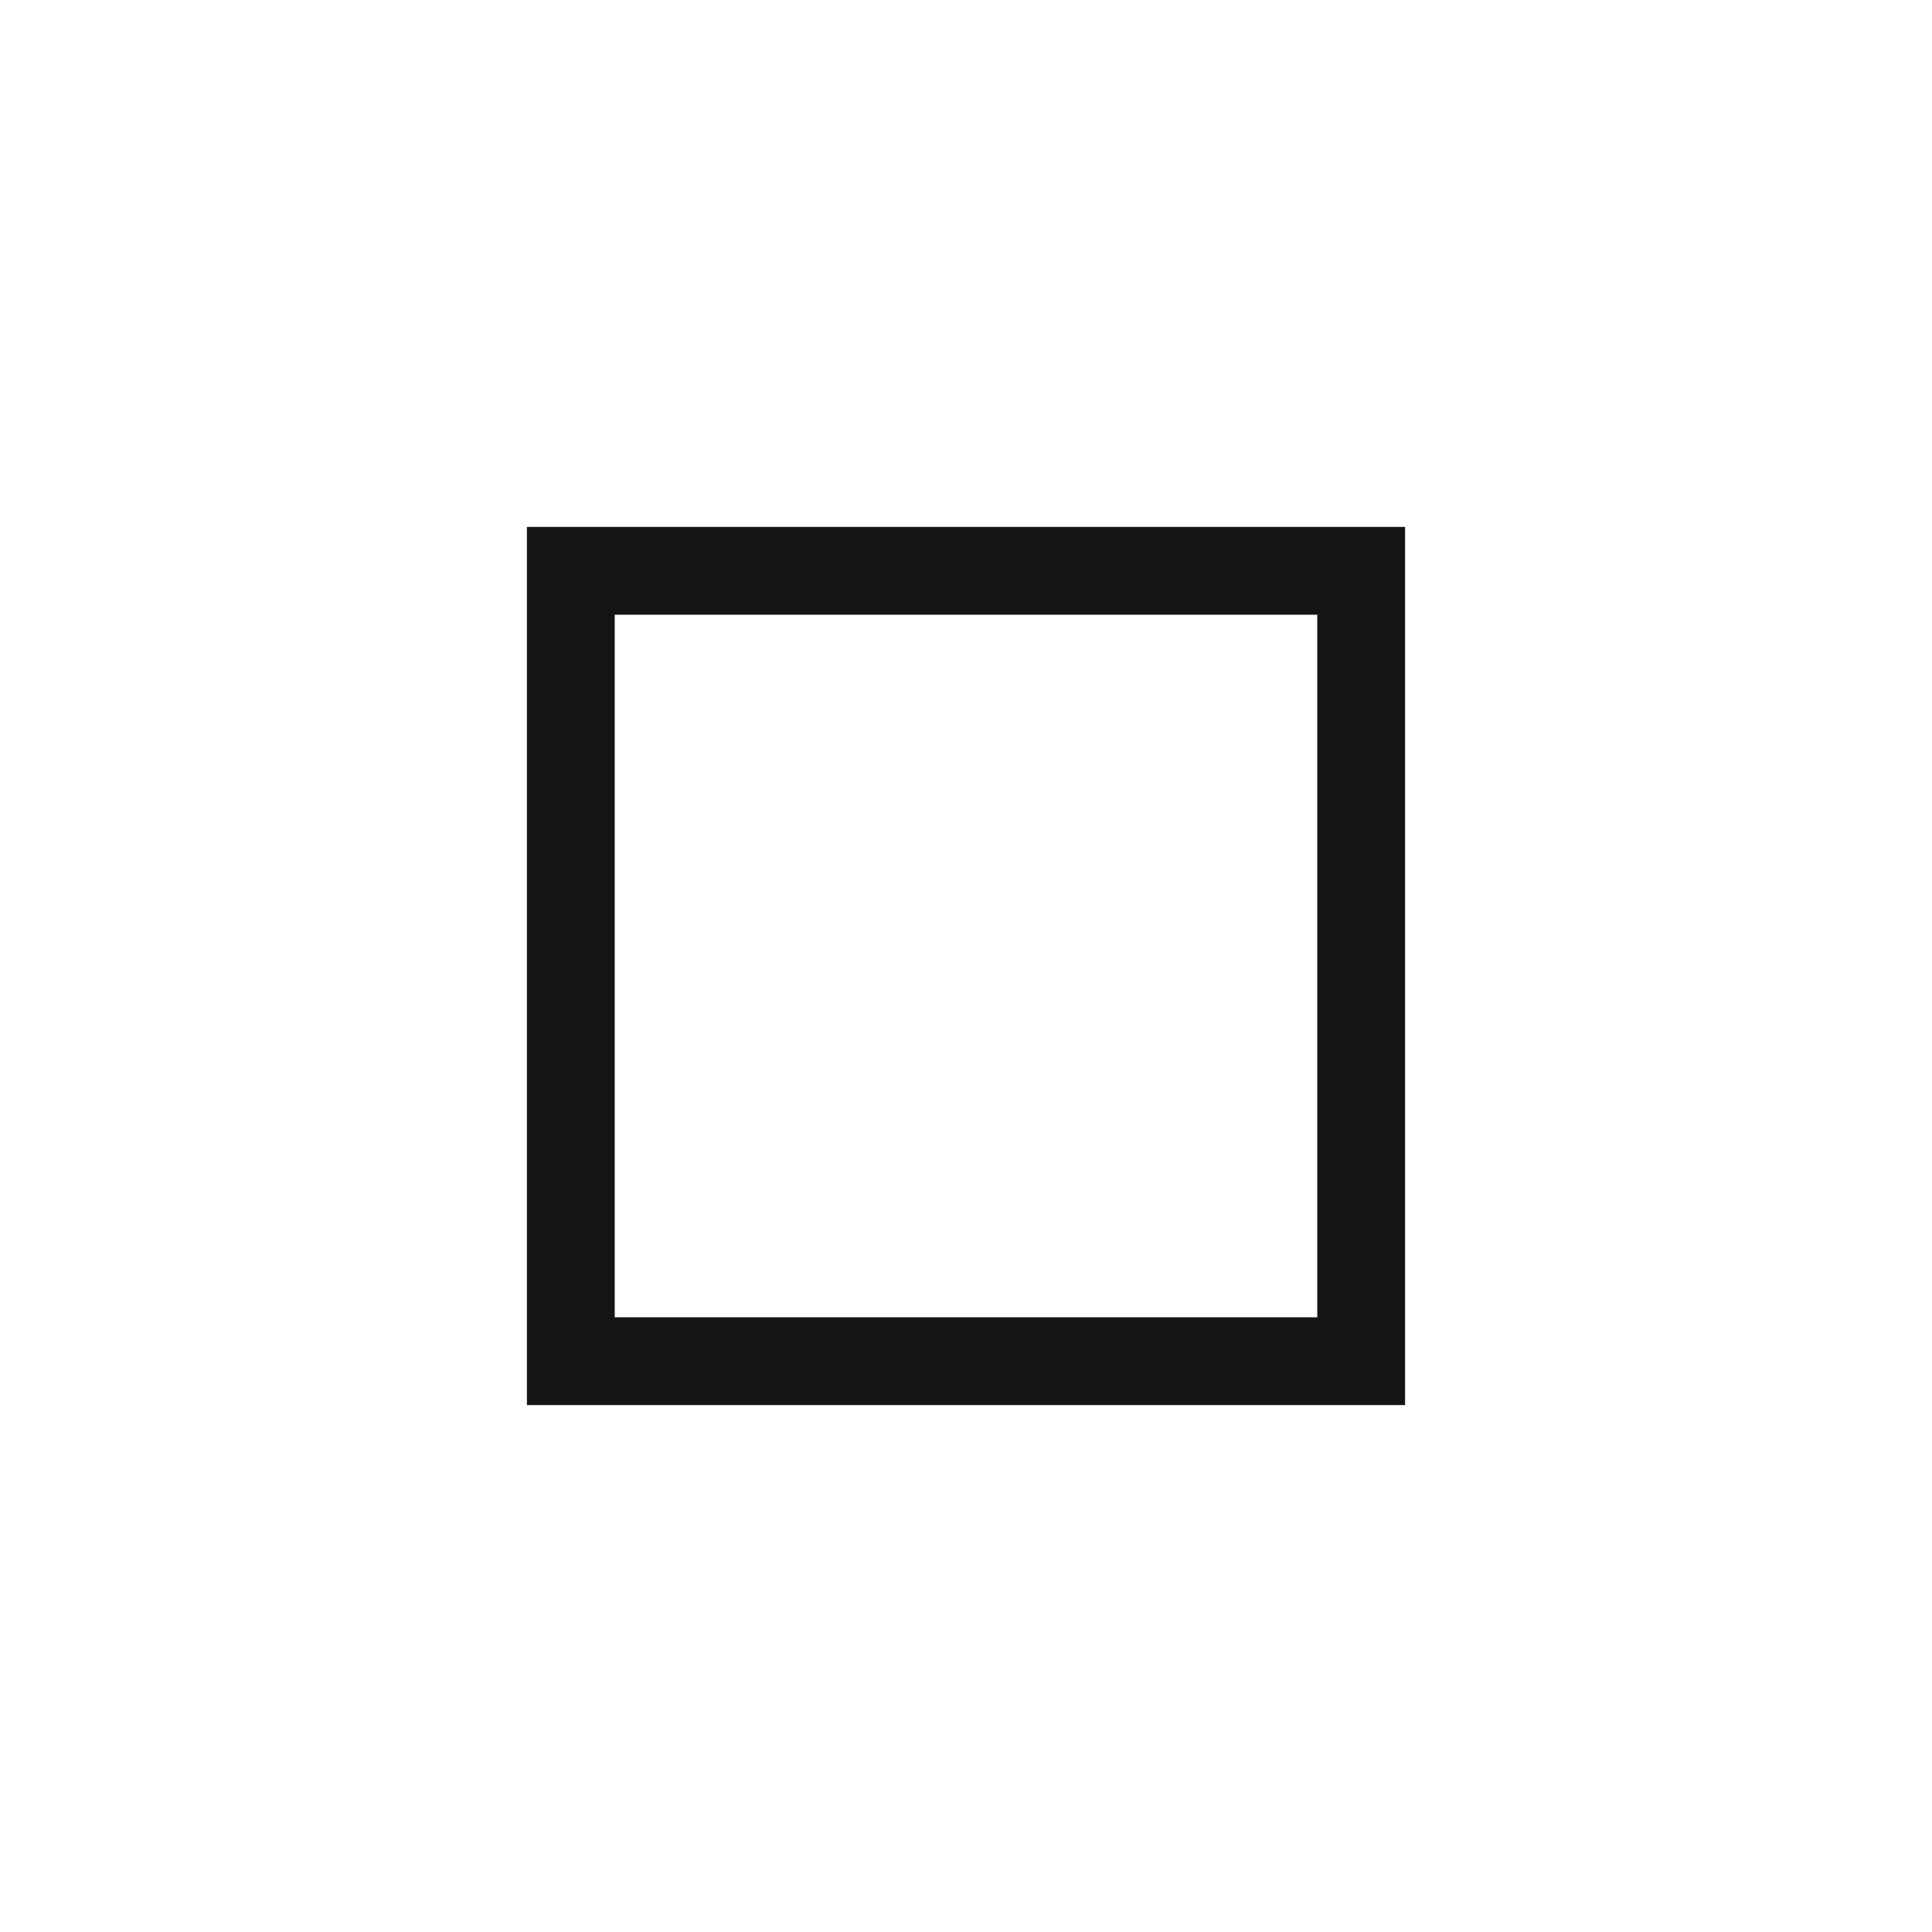
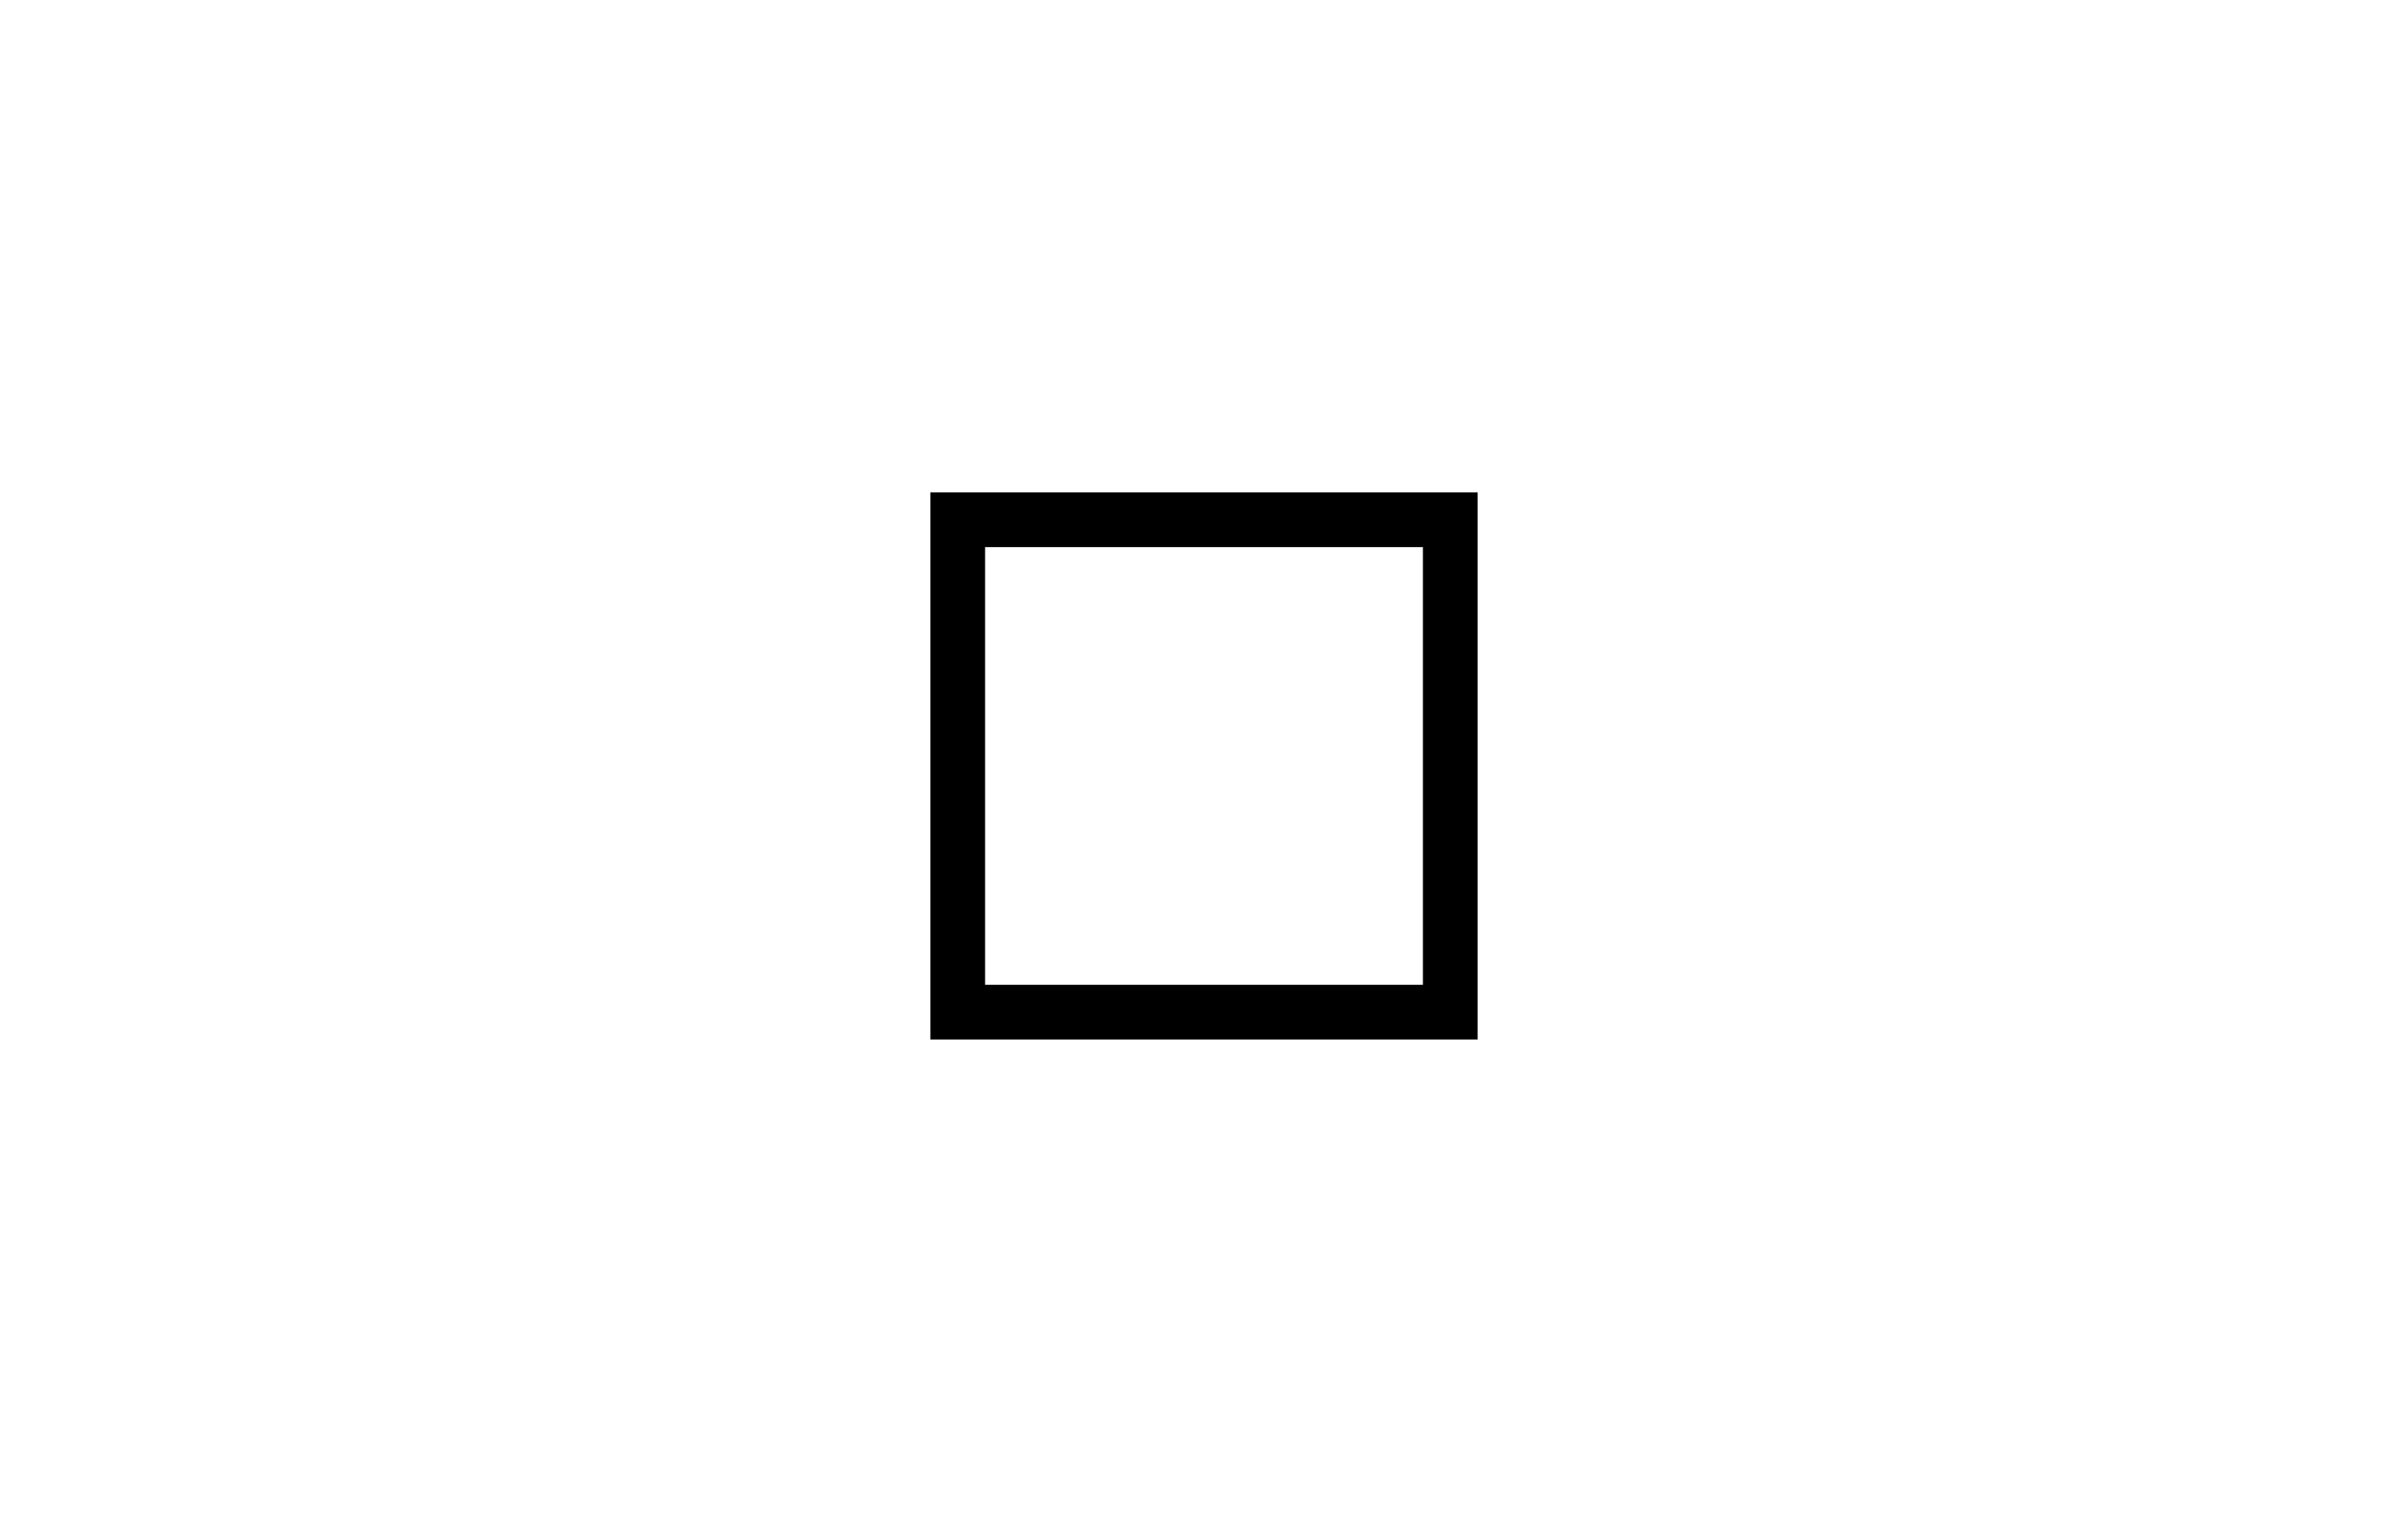
- <svg xmlns="http://www.w3.org/2000/svg" xmlns:xlink="http://www.w3.org/1999/xlink" id="svg4306" width="22" height="22" version="1.1" style="enable-background:new">
+ <svg xmlns="http://www.w3.org/2000/svg" xmlns:xlink="http://www.w3.org/1999/xlink" id="svg4306" width="44" height="28" version="1.1" style="enable-background:new">
  <defs id="defs22">
-     <filter color-interpolation-filters="sRGB" height="1.048" width="1.048" y="-.024" x="-.024" id="filter11290">
+     <filter color-interpolation-filters="sRGB" height="1.048" width="1.048" y="-0.024" x="-0.024" id="filter11290">
      <feGaussianBlur id="feGaussianBlur879" stdDeviation="0.159" />
    </filter>
-     <linearGradient gradientUnits="userSpaceOnUse" gradientTransform="translate(-0.0078552,-5.0139e-5)" y2=".647" y1="16.296" x2="16.388" x1=".739" id="linearGradient1005">
+     <linearGradient gradientUnits="userSpaceOnUse" gradientTransform="translate(-0.0078552,-5.0139e-5)" y2="0.647" y1="16.296" x2="16.388" x1="0.739" id="linearGradient1005">
      <stop id="stop882" offset="0" stop-color="#00dc96" />
      <stop id="stop884" offset="1" stop-color="#14d29b" />
    </linearGradient>
  </defs>
  <use x="0" y="0" xlink:href="#g1000" id="use1002" transform="translate(28.47603)" width="100%" height="100%" />
  <g id="active-center">
-     <rect ry="0" rx="0" y="9.5367432e-07" x="9.5367432e-07" height="22" width="22" id="rect962" style="opacity:0;fill:#000000;fill-opacity:1;fill-rule:evenodd;stroke:none;stroke-width:3;stroke-linecap:round;stroke-linejoin:round;stroke-miterlimit:4;stroke-dasharray:none;stroke-opacity:1;paint-order:fill markers stroke" />
-     <path id="rect838" d="M 6,6 V 16 H 16 V 6 Z m 1,1 h 8 v 8 H 7 Z" style="opacity:1;fill:#141414;fill-opacity:1;stroke:none;stroke-width:1;stroke-linecap:round;stroke-miterlimit:4;stroke-dasharray:none;stroke-opacity:1" />
+     <rect y="6.0135119e-07" x="-3.105924e-06" height="28" width="44" id="rect3776" style="opacity:0.003;fill:#000000;fill-opacity:1;stroke-width:1.327" />
+     <rect y="3" x="11" height="22" width="22" id="rect3780" style="opacity:0.001;fill:#000000;fill-opacity:1;stroke-width:0.832" />
+     <path id="rect746" style="opacity:1;fill:#000000;fill-opacity:1;fill-rule:evenodd;stroke-width:22;stroke-linecap:round;stroke-linejoin:round;paint-order:stroke fill markers" d="M 17,9 V 19 H 27 V 9 Z m 1,1 h 8 v 8 h -8 z" />
  </g>
-   <g id="inactive-center">
-     <rect style="opacity:0;fill:#000000;fill-opacity:1;fill-rule:evenodd;stroke:none;stroke-width:3;stroke-linecap:round;stroke-linejoin:round;stroke-miterlimit:4;stroke-dasharray:none;stroke-opacity:1;paint-order:fill markers stroke" id="rect964" width="22" height="22" x="30" y="7.3711777e-07" rx="0" ry="0" />
-     <path style="opacity:0.5;fill:#323232;fill-opacity:1;stroke:none;stroke-width:1;stroke-linecap:round;stroke-miterlimit:4;stroke-dasharray:none;stroke-opacity:1" d="M 36,6 V 16 H 46 V 6 Z m 1,1 h 8 v 8 h -8 z" id="path843" />
+   <g id="hover-center" transform="translate(0,28)">
+     <rect y="6.0135119e-07" x="-3.105924e-06" height="28" width="44" id="rect3703" style="opacity:0.1;fill:#000000;fill-opacity:1;stroke-width:1.327" />
+     <rect y="3" x="11" height="22" width="22" id="rect3705" style="opacity:0.003;fill:#000000;fill-opacity:1;stroke-width:0.832" />
+     <path id="path3707" style="opacity:1;fill:#000000;fill-opacity:1;fill-rule:evenodd;stroke-width:22;stroke-linecap:round;stroke-linejoin:round;paint-order:stroke fill markers" d="M 17,9 V 19 H 27 V 9 Z m 1,1 h 8 v 8 h -8 z" />
  </g>
-   <g id="deactivated-center" transform="translate(-7.269774,-0.7910008)">
-     <rect ry="0" rx="0" y="0.791" x="62.27" height="22" width="22" id="rect1017" style="opacity:0;fill:#000000;fill-opacity:1;fill-rule:evenodd;stroke:none;stroke-width:3;stroke-linecap:round;stroke-linejoin:round;stroke-miterlimit:4;stroke-dasharray:none;stroke-opacity:1;paint-order:fill markers stroke" />
-     <path id="path853" d="M 68.27,6.791 V 16.791 h 10 V 6.791 Z m 1,1 h 8 v 8 h -8 z" style="opacity:0.5;fill:#323232;fill-opacity:1;stroke:none;stroke-width:1;stroke-linecap:round;stroke-miterlimit:4;stroke-dasharray:none;stroke-opacity:1" />
+   <g id="pressed-center" transform="translate(0,56)">
+     <rect y="6.0135119e-07" x="-3.105924e-06" height="28" width="44" id="rect5163" style="opacity:0.2;fill:#000000;fill-opacity:1;stroke-width:1.327" />
+     <rect y="3" x="11" height="22" width="22" id="rect5165" style="opacity:0.003;fill:#000000;fill-opacity:1;stroke-width:0.832" />
+     <path id="path5167" style="opacity:1;fill:#000000;fill-opacity:1;fill-rule:evenodd;stroke-width:22;stroke-linecap:round;stroke-linejoin:round;paint-order:stroke fill markers" d="M 17,9 V 19 H 27 V 9 Z m 1,1 h 8 v 8 h -8 z" />
  </g>
-   <g id="hover-center">
-     <rect style="display:inline;opacity:1;fill:none;fill-opacity:1;stroke:none;stroke-width:1.375;stroke-linecap:butt;stroke-linejoin:miter;stroke-miterlimit:4;stroke-dasharray:none;stroke-dashoffset:0;stroke-opacity:0" id="rect6284" width="22" height="22" x="4.8794135e-07" y="27" />
-     <g transform="translate(25)" id="g875">
-       <rect style="opacity:1;fill:#e6e6e6;fill-opacity:1;stroke:none;stroke-width:1.294;stroke-linecap:round;stroke-miterlimit:4;stroke-dasharray:none;stroke-opacity:1" id="rect867" width="22" height="22" x="-25" y="27" ry="0" />
-       <path id="path845" d="M -19,33 V 43 H -9 V 33 Z m 1,1 h 8 v 8 h -8 z" style="opacity:1;fill:#141414;fill-opacity:1;stroke:none;stroke-width:1;stroke-linecap:round;stroke-miterlimit:4;stroke-dasharray:none;stroke-opacity:1" />
-     </g>
+   <g id="inactive-center" transform="translate(44)">
+     <rect y="6.0135119e-07" x="-3.105924e-06" height="28" width="44" id="rect9610" style="opacity:0.003;fill:#000000;fill-opacity:1;stroke-width:1.327" />
+     <rect y="3" x="11" height="22" width="22" id="rect9612" style="opacity:0.001;fill:#000000;fill-opacity:1;stroke-width:0.832" />
+     <path id="path9614" style="opacity:0.5;fill:#000000;fill-opacity:1;fill-rule:evenodd;stroke-width:22;stroke-linecap:round;stroke-linejoin:round;paint-order:stroke fill markers" d="M 17,9 V 19 H 27 V 9 Z m 1,1 h 8 v 8 h -8 z" />
  </g>
-   <g id="pressed-center">
-     <rect y="57" x="4.8313905e-07" height="22" width="22" id="rect6380" style="display:inline;opacity:1;fill:none;fill-opacity:1;stroke:none;stroke-width:1.375;stroke-linecap:butt;stroke-linejoin:miter;stroke-miterlimit:4;stroke-dasharray:none;stroke-dashoffset:0;stroke-opacity:0" />
-     <g transform="translate(25)" id="g899">
-       <rect ry="0" y="57" x="-25" height="22" width="22" id="rect869" style="opacity:1;fill:#d2d2d2;fill-opacity:1;stroke:none;stroke-width:1.294;stroke-linecap:round;stroke-miterlimit:4;stroke-dasharray:none;stroke-opacity:1" />
-       <path style="opacity:1;fill:#141414;fill-opacity:1;stroke:none;stroke-width:1;stroke-linecap:round;stroke-miterlimit:4;stroke-dasharray:none;stroke-opacity:1" d="M -19,63 V 73 H -9 V 63 Z m 1,1 h 8 v 8 h -8 z" id="path871" />
-     </g>
+   <g id="deactivated-center" transform="translate(88)">
+     <rect y="6.0135119e-07" x="-3.105924e-06" height="28" width="44" id="rect12554" style="opacity:0.003;fill:#000000;fill-opacity:1;stroke-width:1.327" />
+     <rect y="3" x="11" height="22" width="22" id="rect12556" style="opacity:0.001;fill:#000000;fill-opacity:1;stroke-width:0.832" />
+     <path id="path12558" style="opacity:0.5;fill:#000000;fill-opacity:1;fill-rule:evenodd;stroke-width:22;stroke-linecap:round;stroke-linejoin:round;paint-order:stroke fill markers" d="M 17,9 V 19 H 27 V 9 Z m 1,1 h 8 v 8 h -8 z" />
  </g>
</svg>
